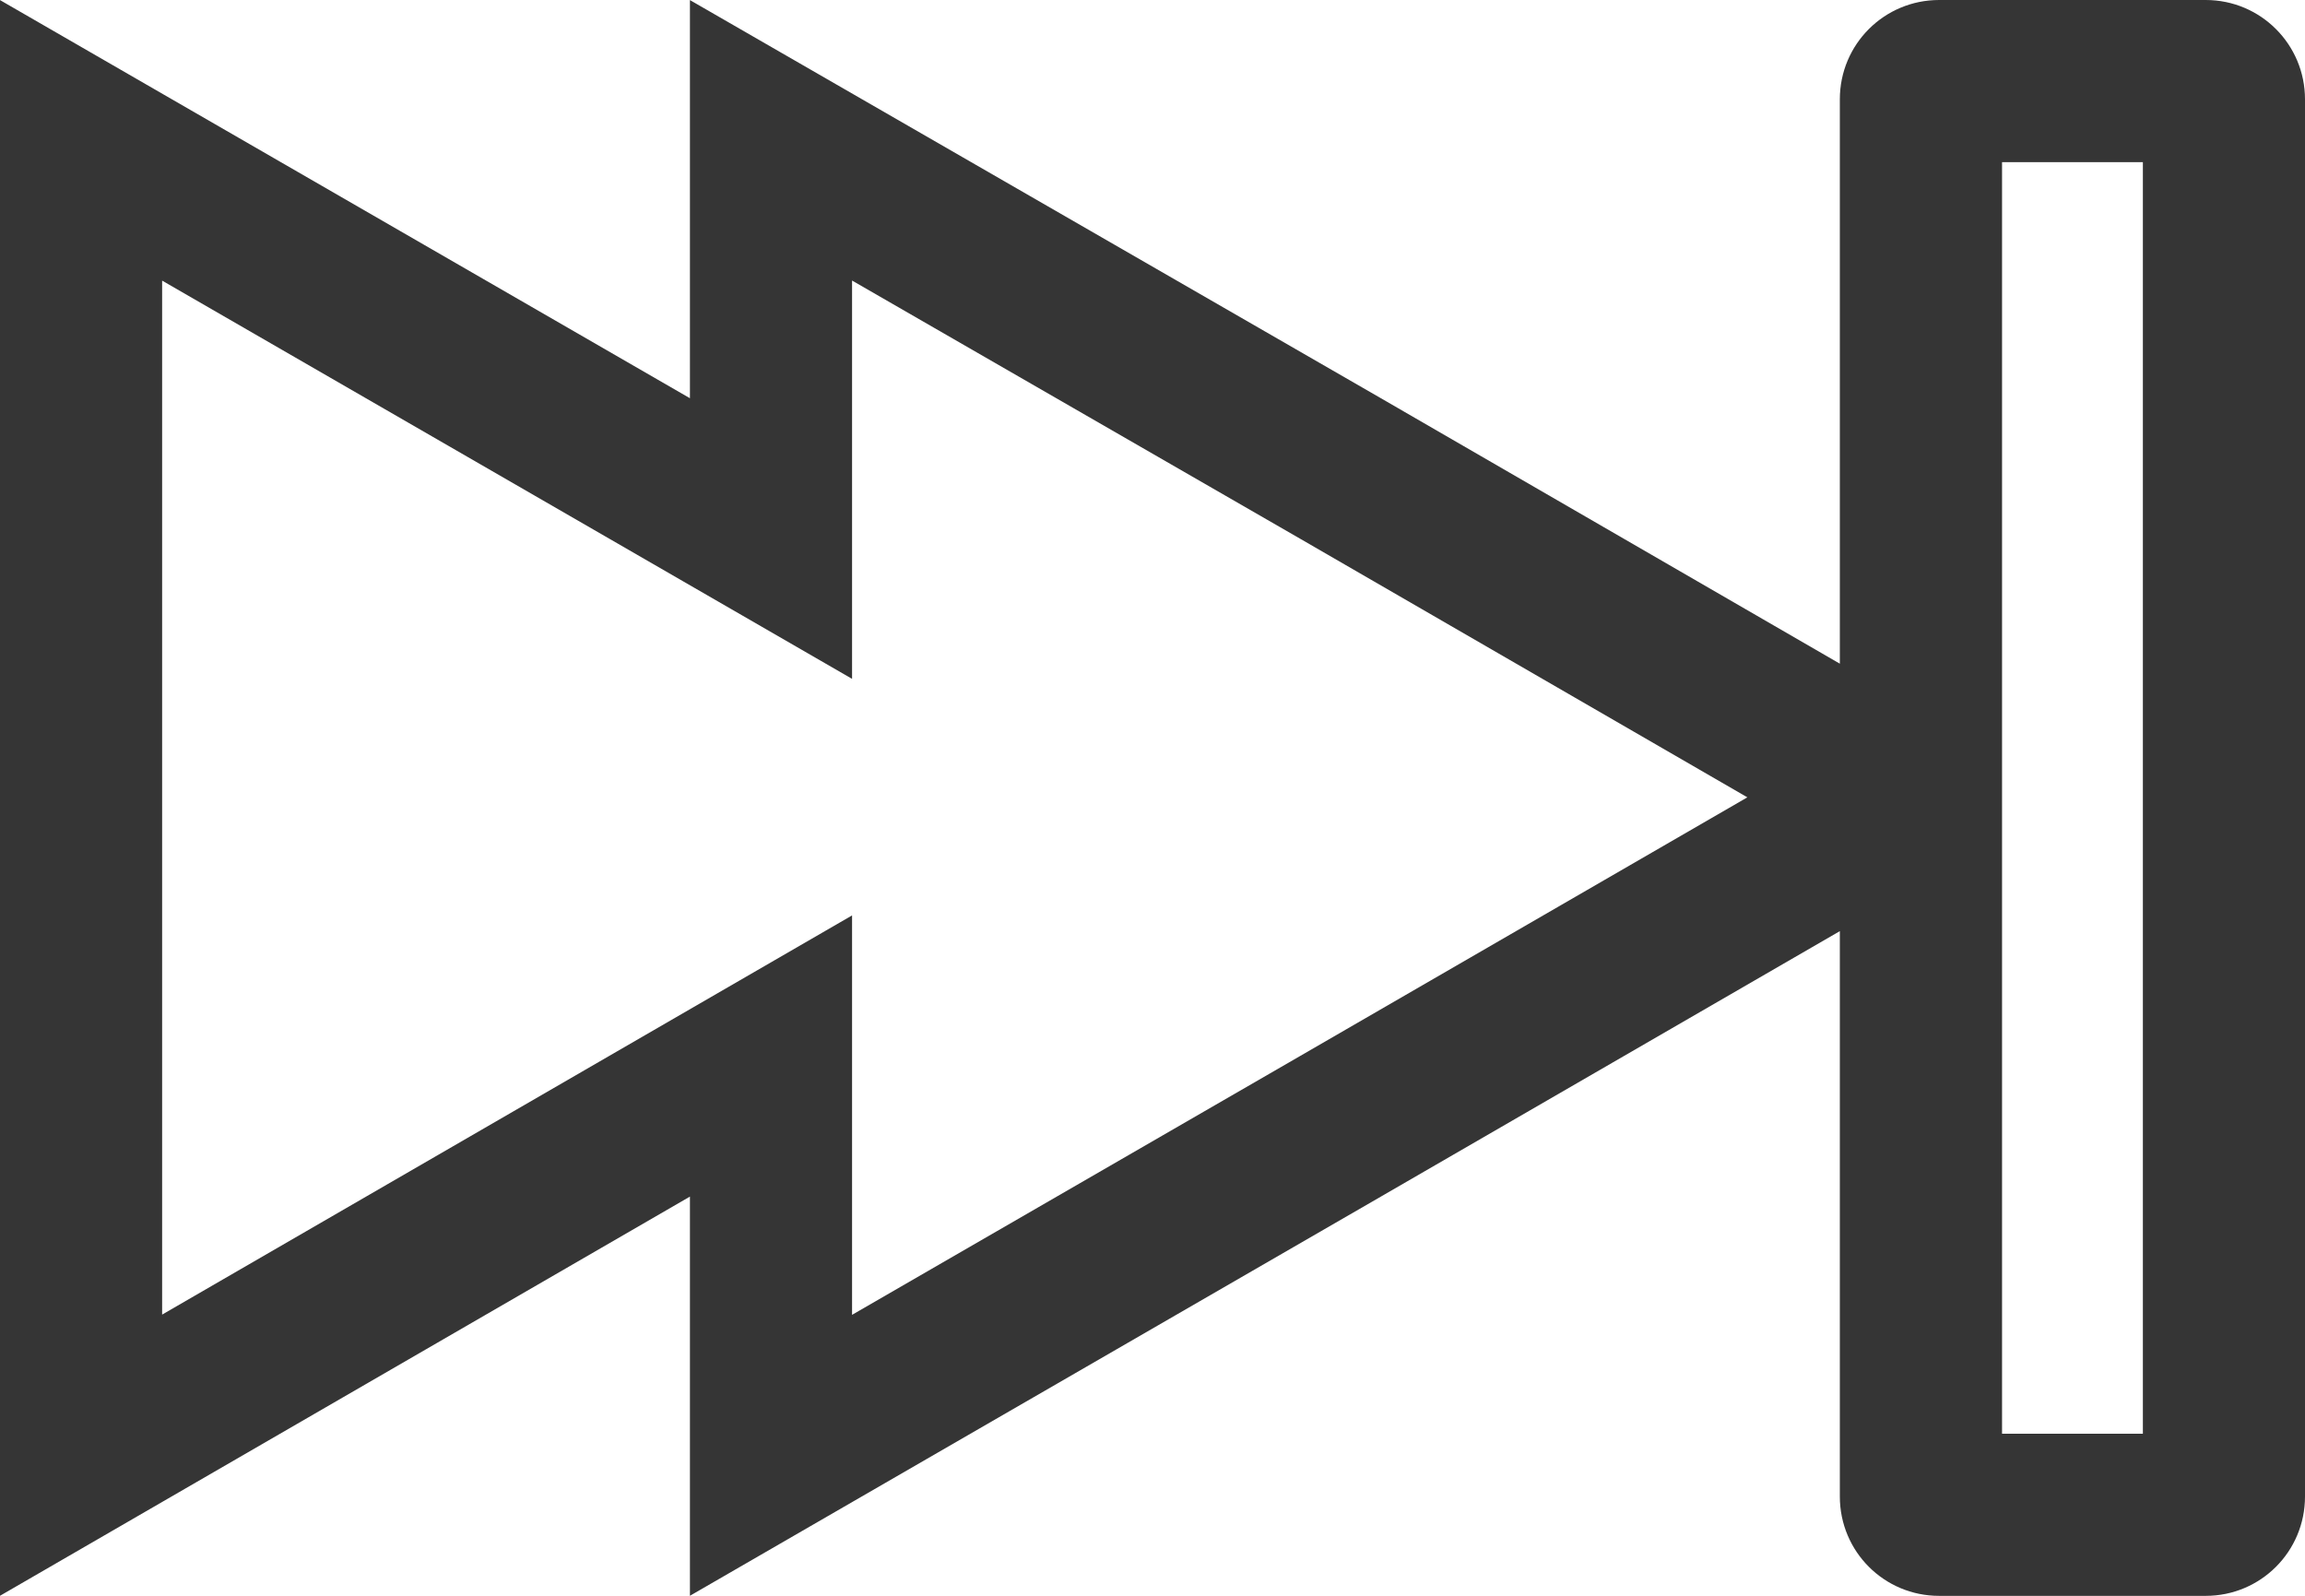
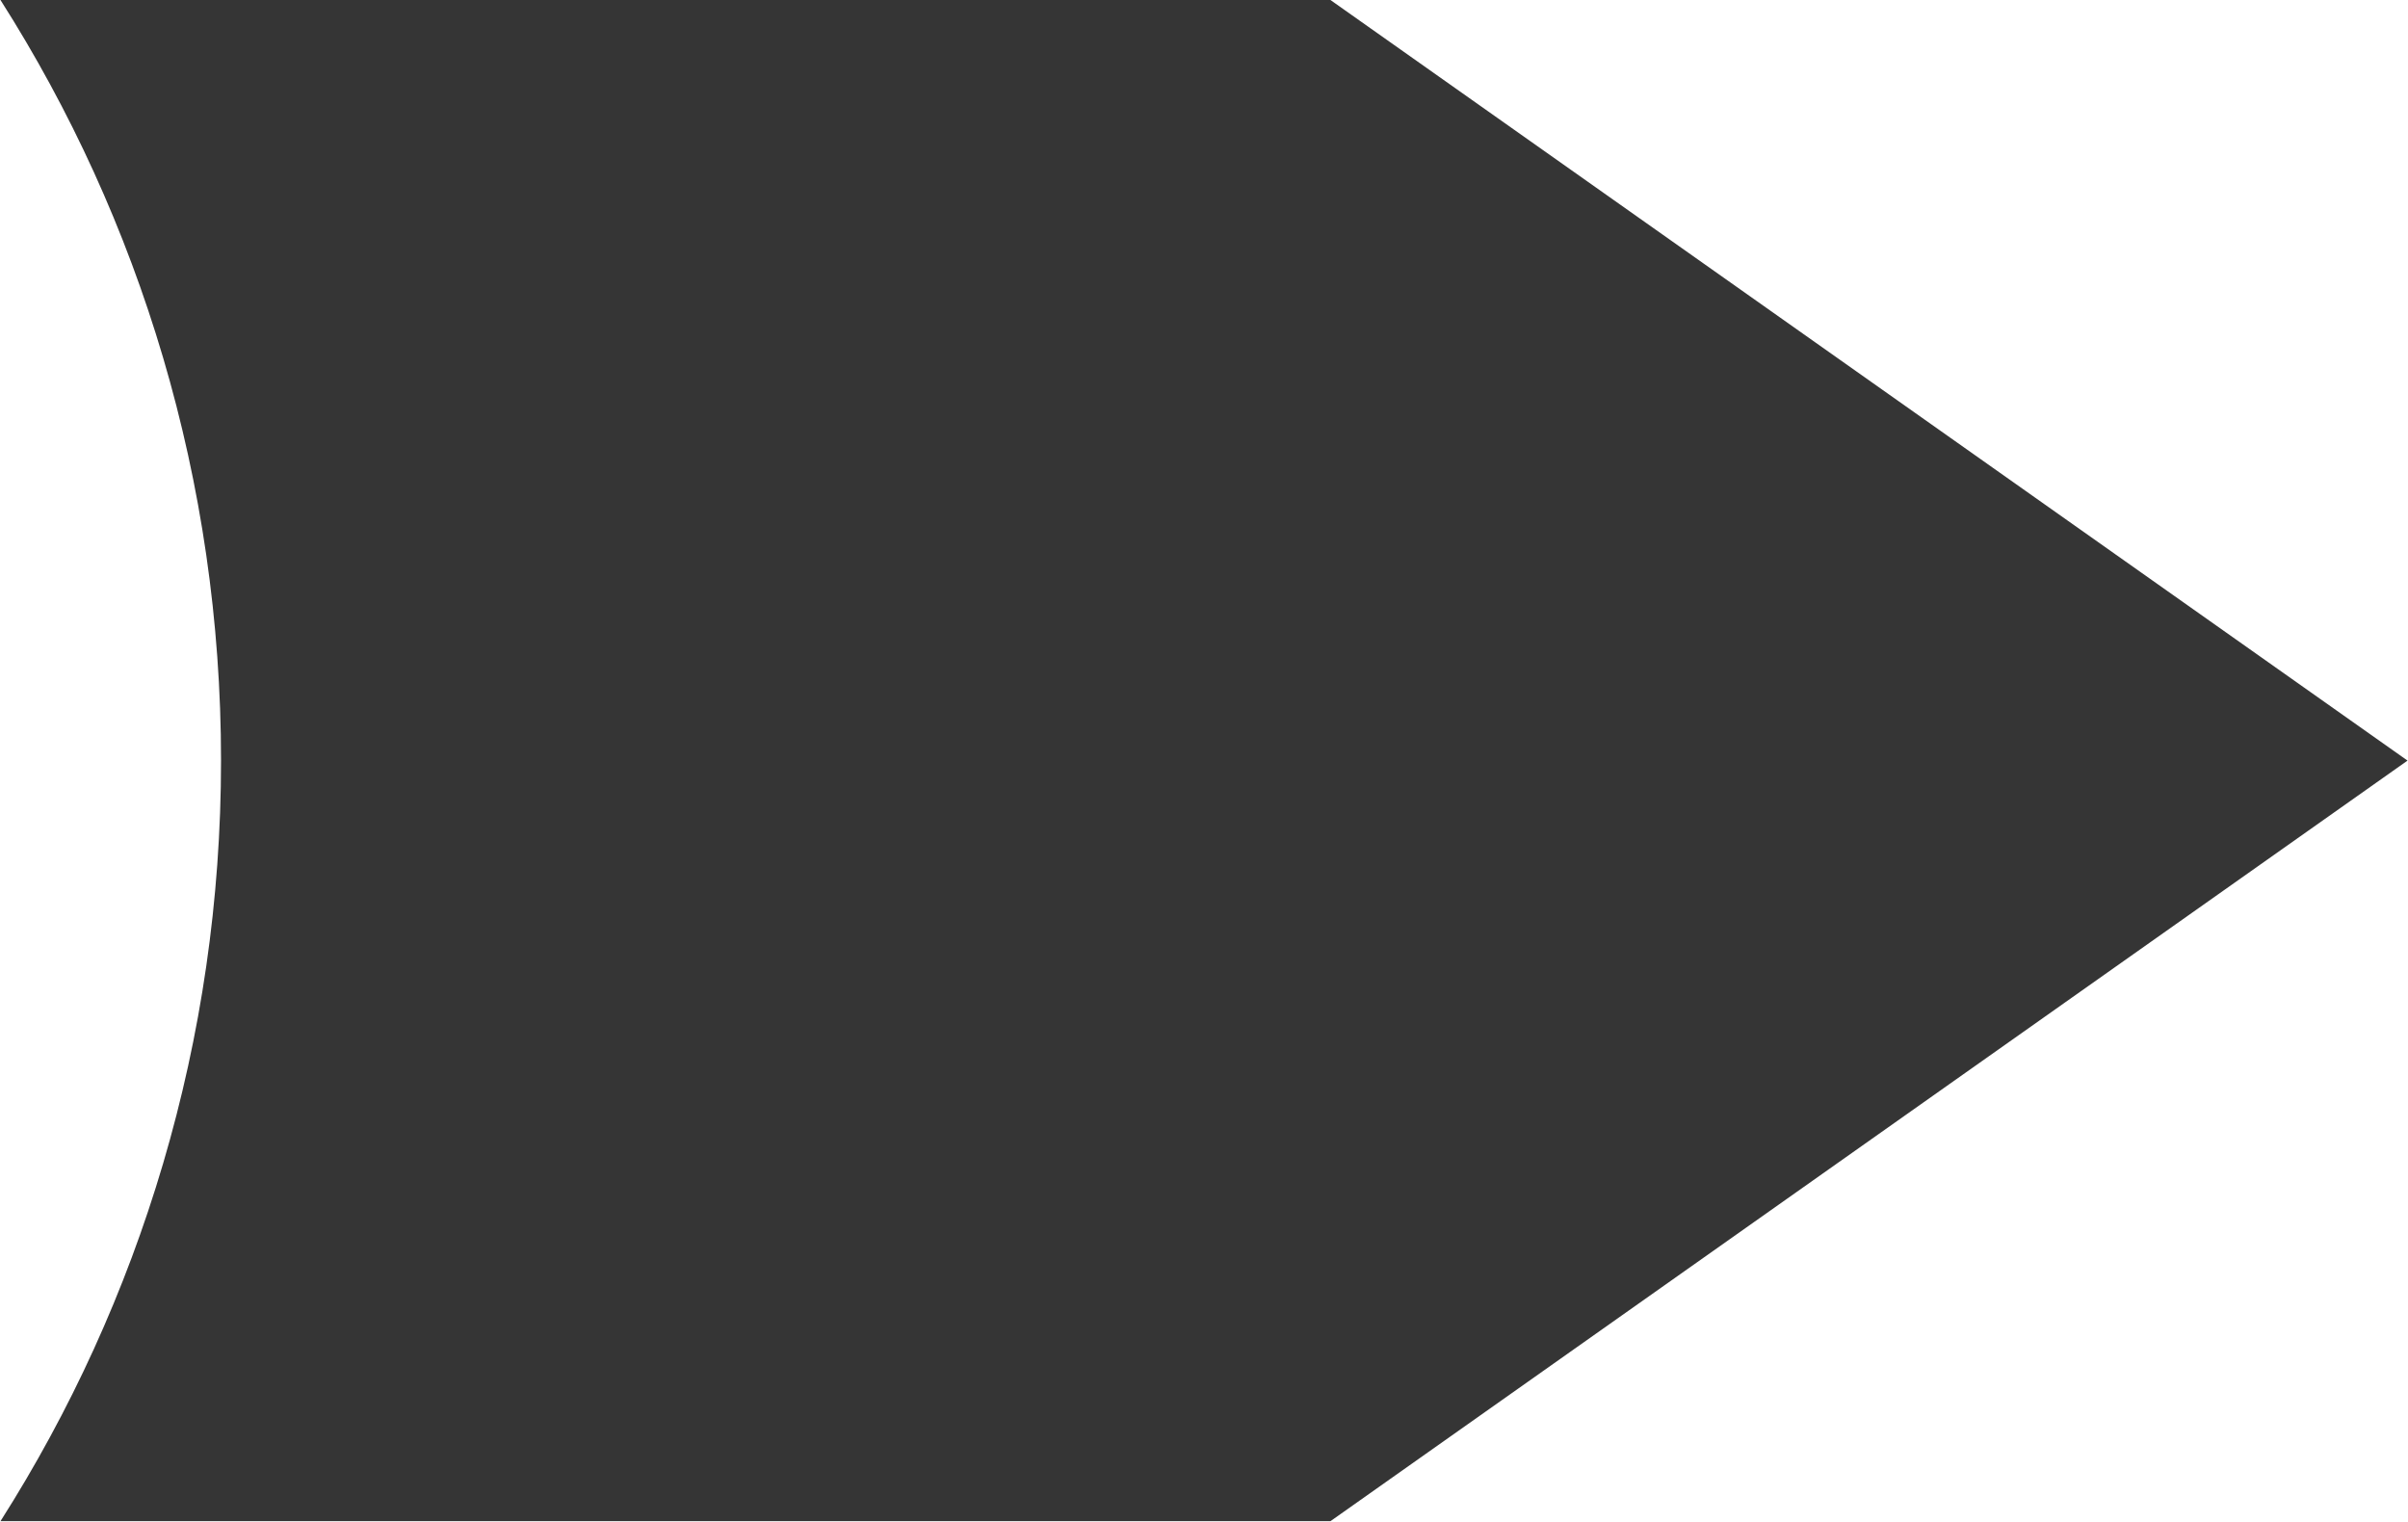
- <svg xmlns="http://www.w3.org/2000/svg" version="1.1" id="Layer_1" x="0px" y="0px" width="28.889px" height="20px" viewBox="0 0 28.889 20" enable-background="new 0 0 28.889 20" xml:space="preserve">
-   <path fill="#353535" d="M26.857,2.032v15.937h-1.765V11.67V8.148V2.032H26.857 M10.679,3.516l5.611,3.233l5.61,3.244l-5.609,3.244  l-5.612,3.242v-1.483v-3.523L7.63,13.237l-5.598,3.239V9.992V3.517l5.6,3.232l3.047,1.759V4.99V3.516 M27.644,0h-3.34  c-0.689,0-1.245,0.555-1.245,1.245v7.073l-5.752-3.327l-8.66-4.99v4.99L0,0.001v9.994V20l8.647-5.003V20l8.66-5.003l5.752-3.327  v7.086c0,0.689,0.555,1.245,1.245,1.245h3.34c0.689,0,1.245-0.555,1.245-1.245V1.245C28.889,0.556,28.333,0,27.644,0L27.644,0z" />
+ <svg xmlns="http://www.w3.org/2000/svg" version="1.1" id="Layer_1" x="0px" y="0px" width="25.33px" height="16px" viewBox="0 0 25.33 16" enable-background="new 0 0 25.33 16" xml:space="preserve">
+   <path fill="#353535" d="M25.325,8l-11.33,8H0.005c1.47-2.31,2.32-5.06,2.32-8s-0.85-5.69-2.32-8h13.99L25.325,8z" />
</svg>
